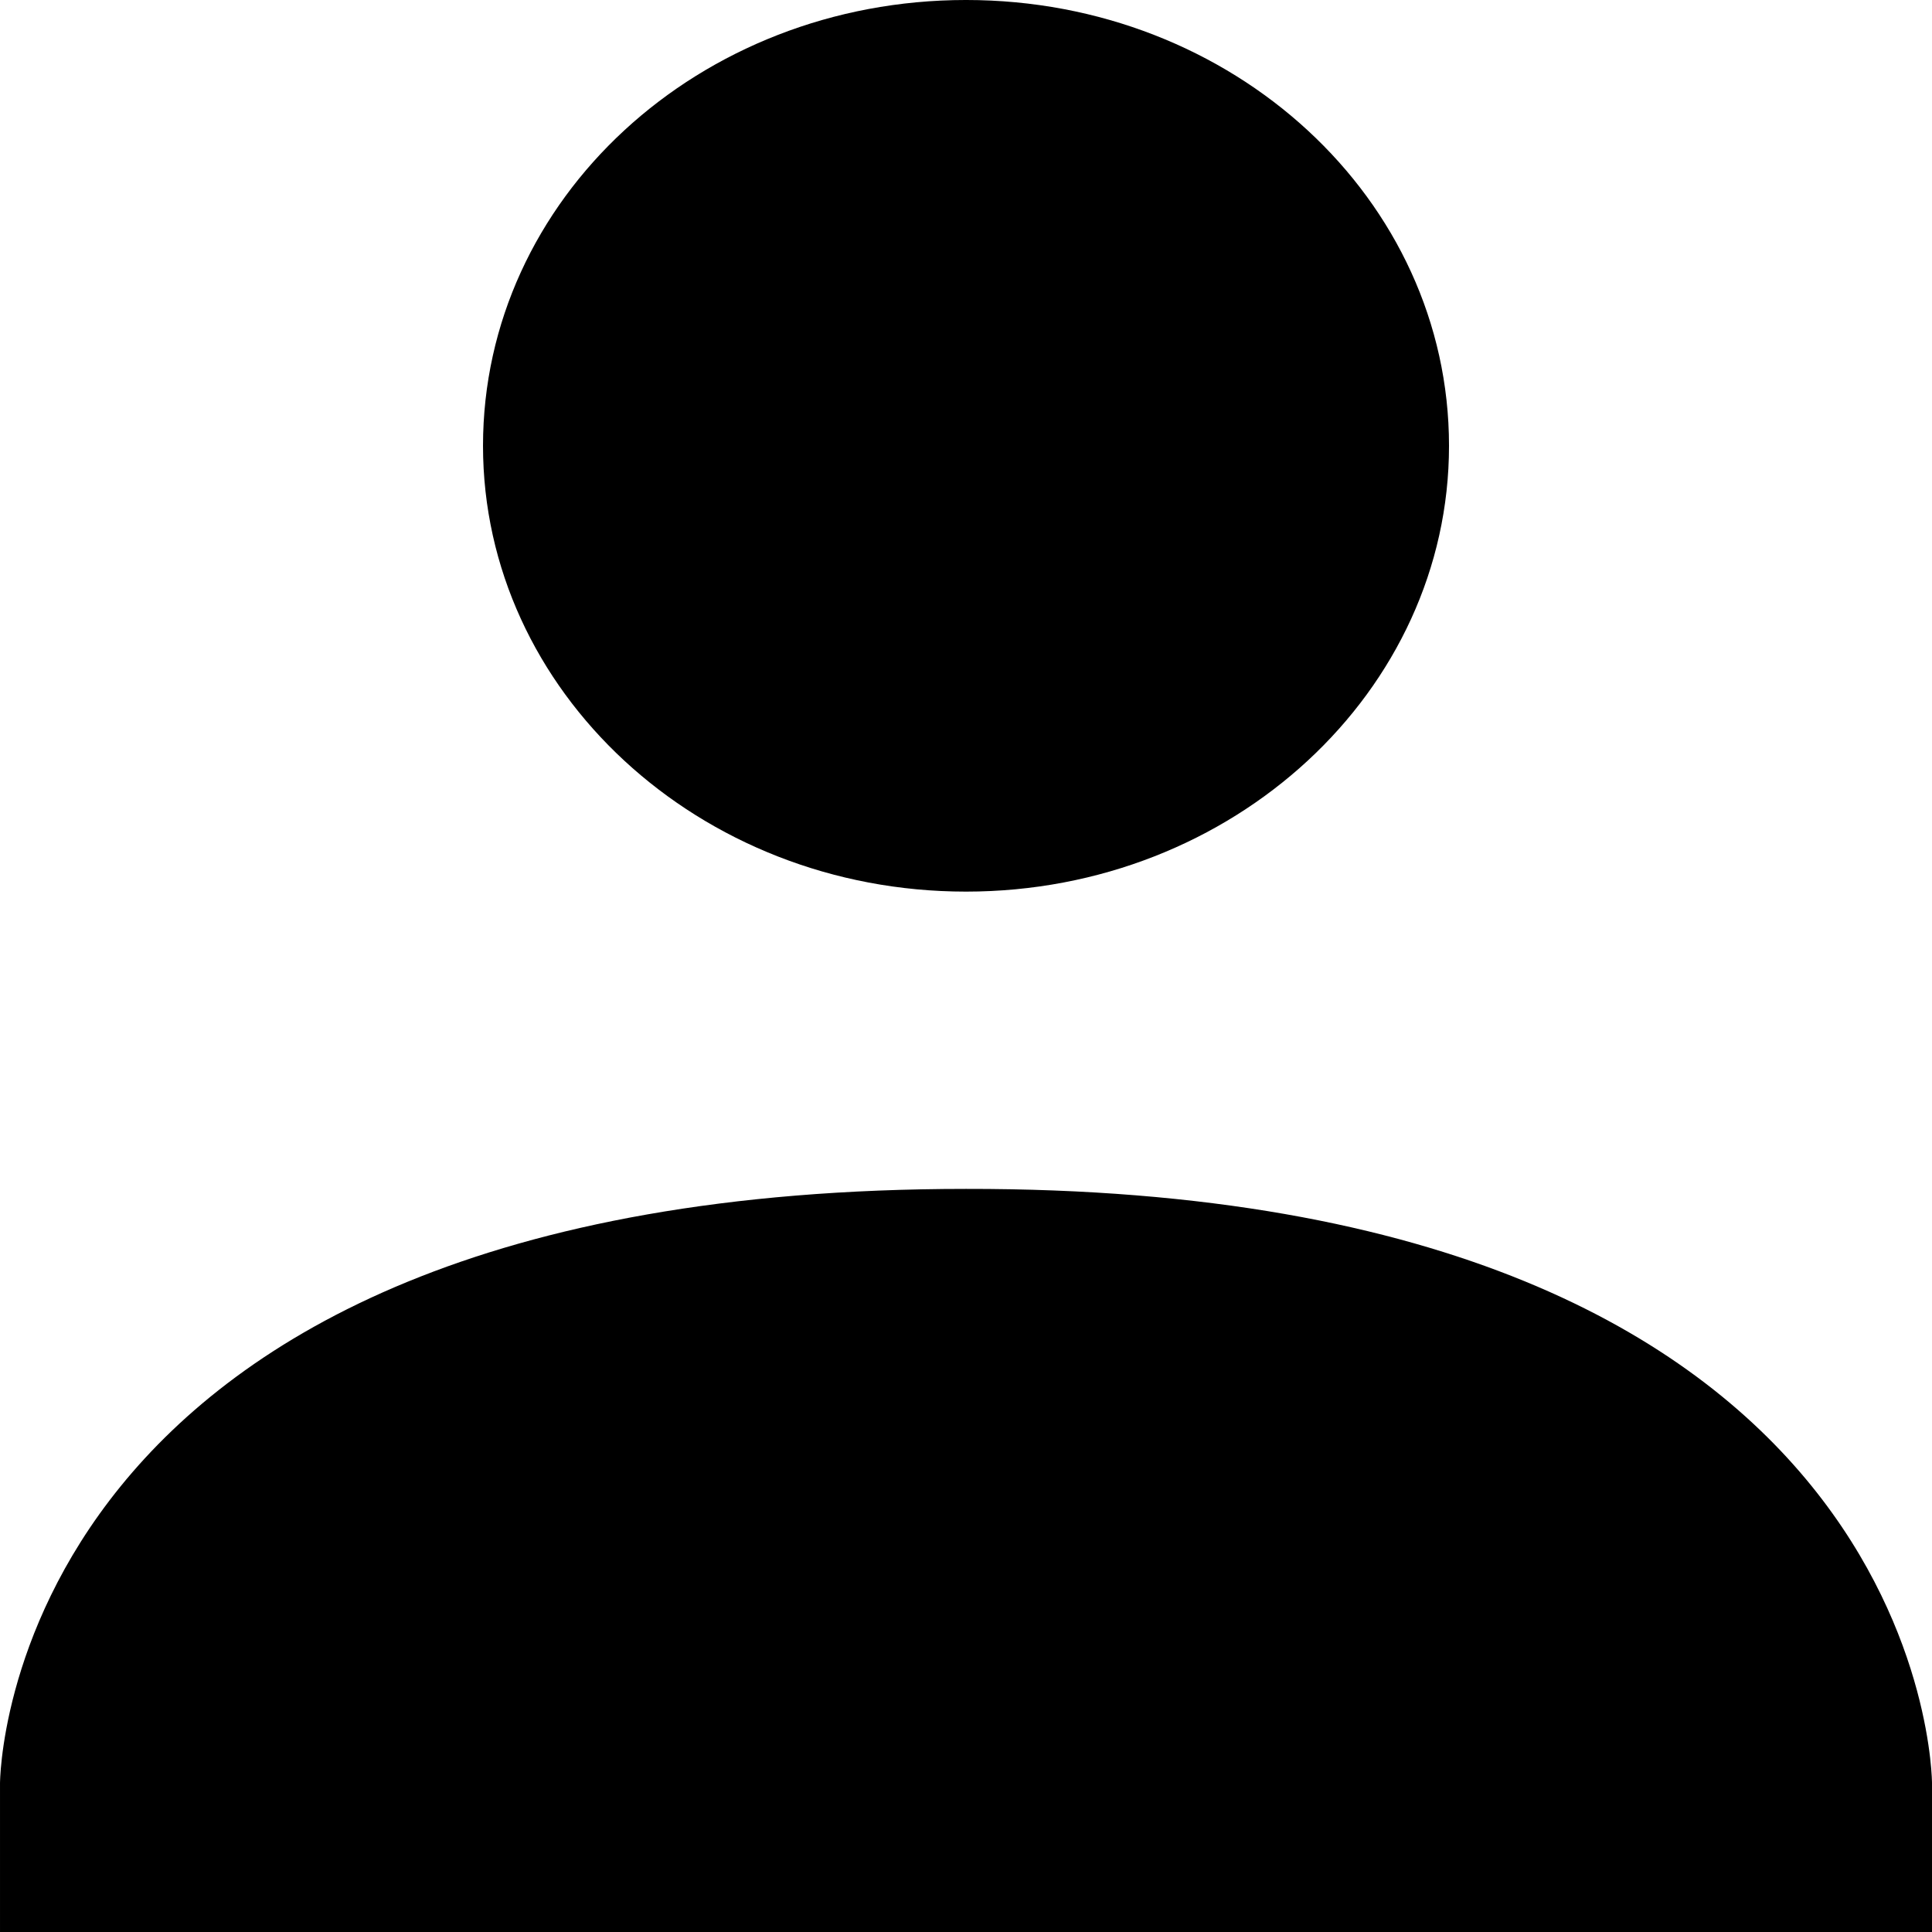
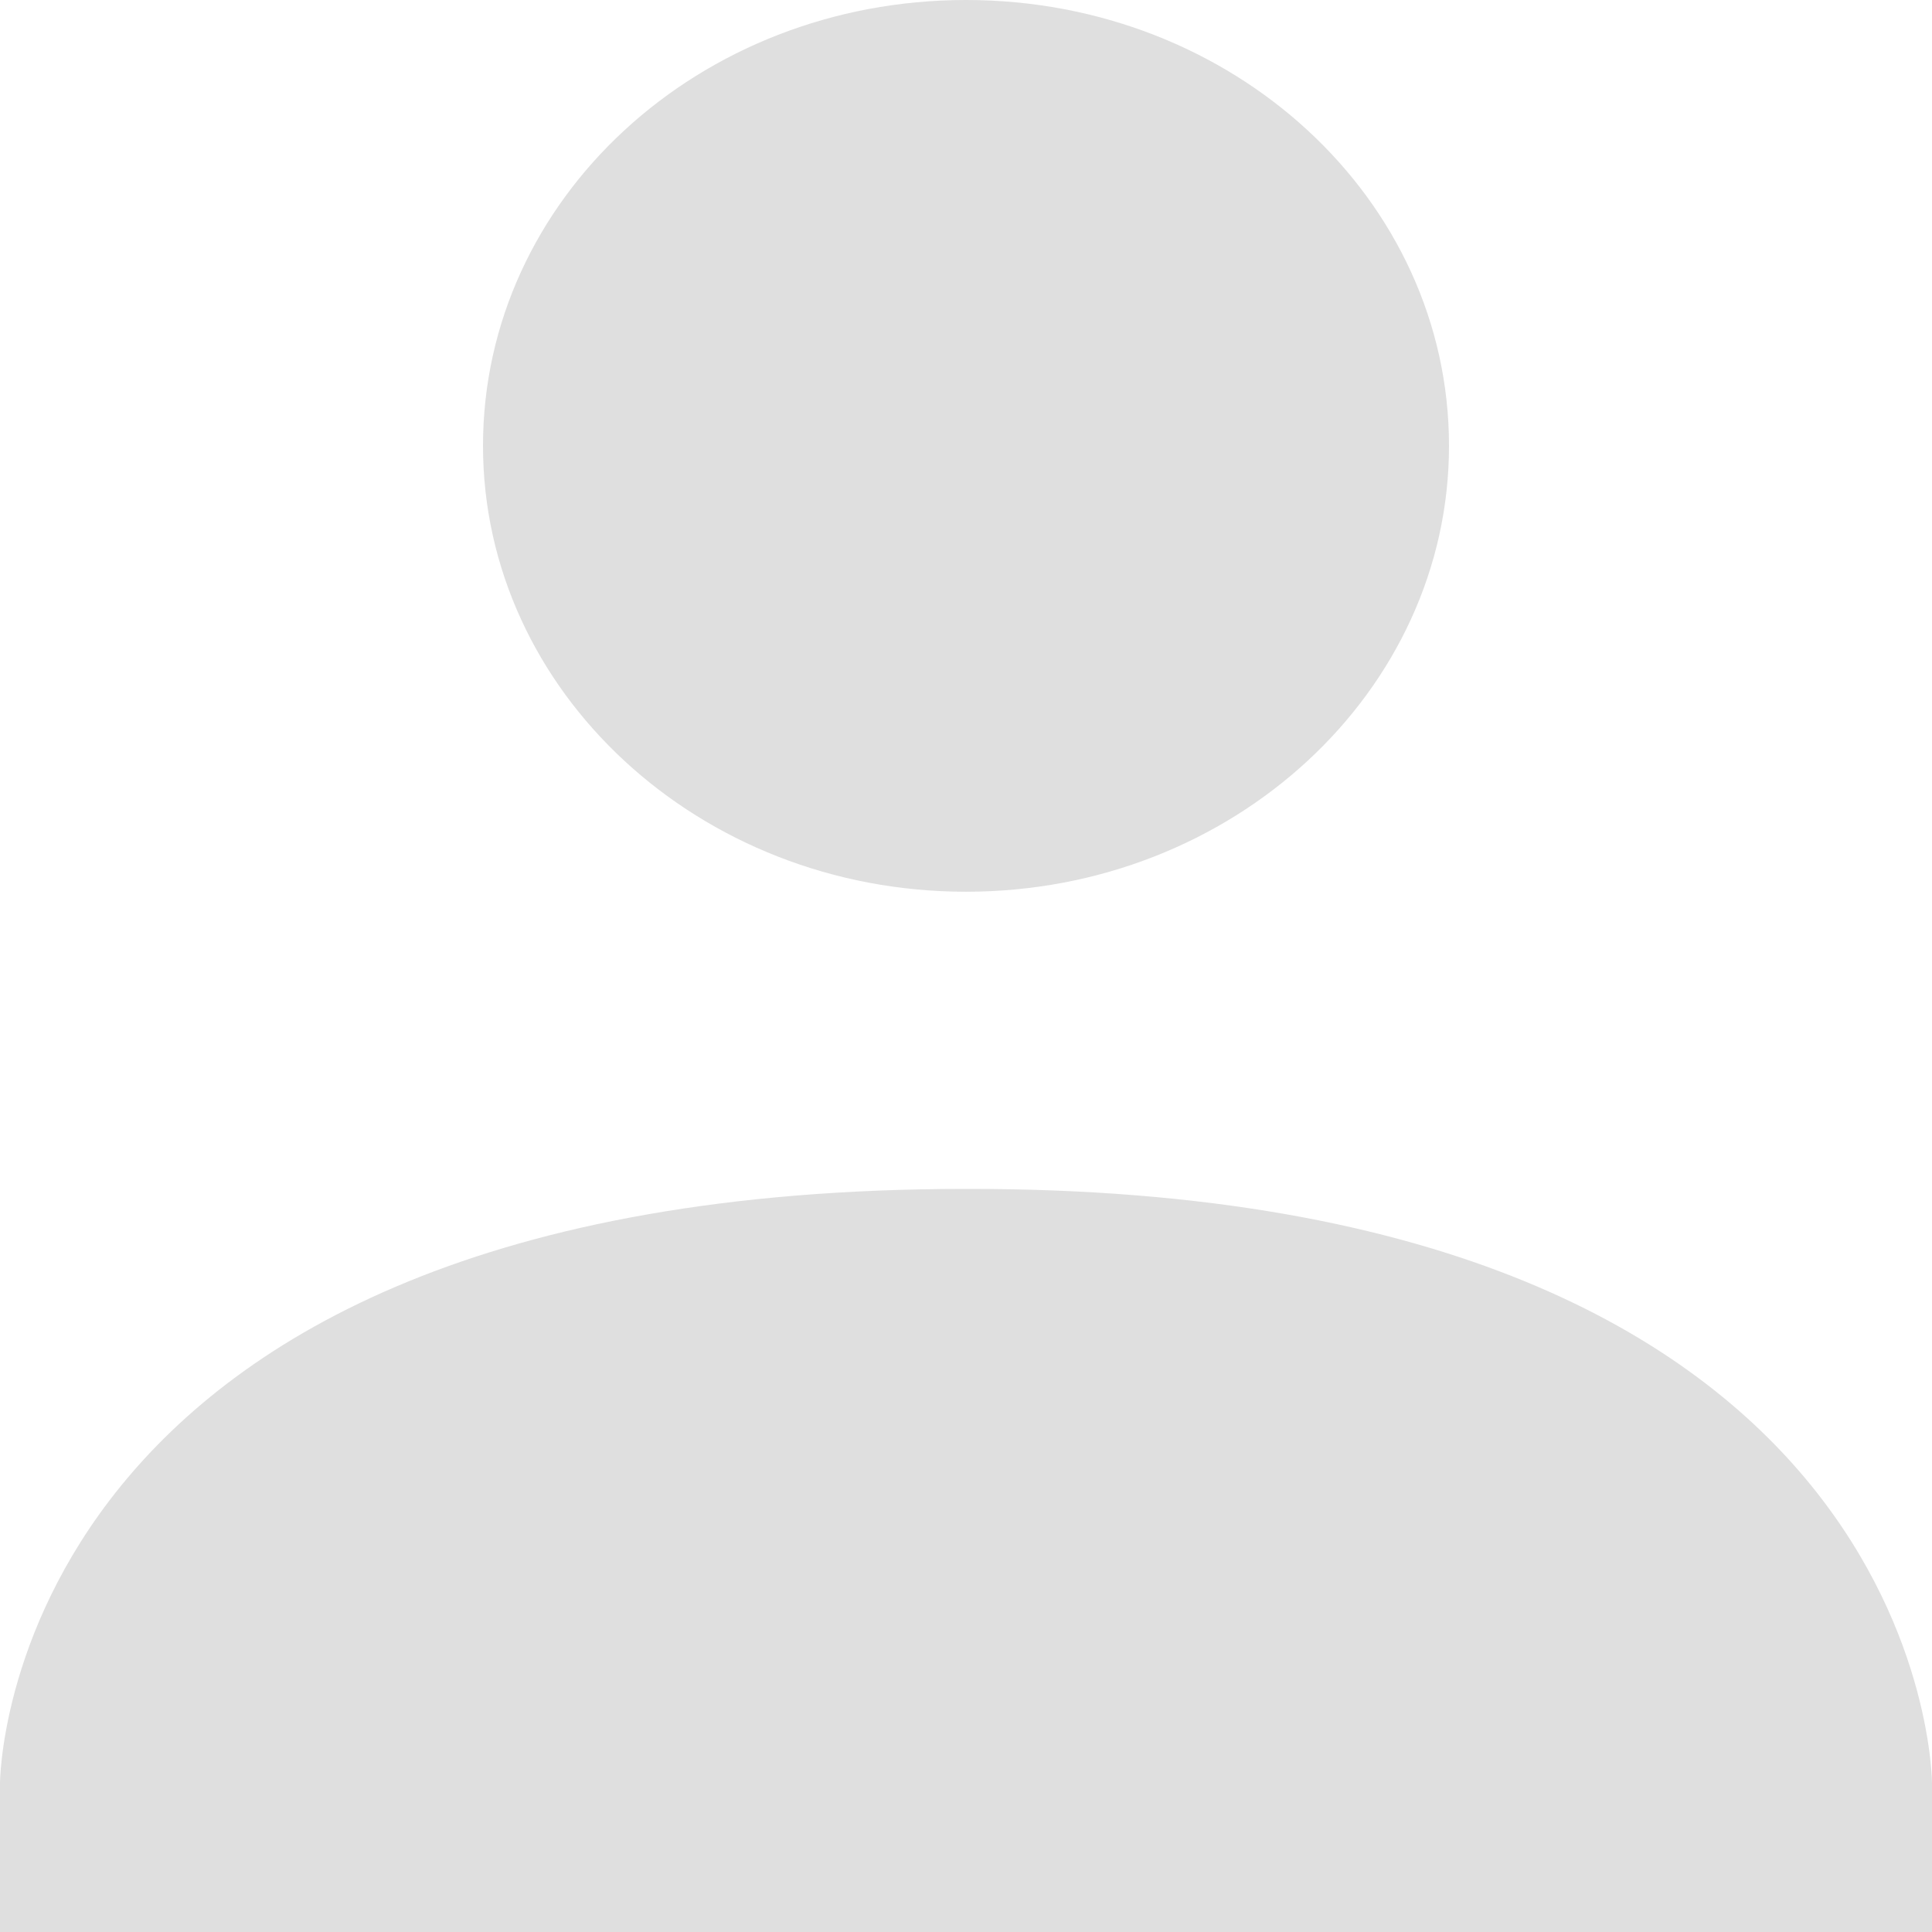
- <svg xmlns="http://www.w3.org/2000/svg" viewBox="0 0 24 24" width="24" height="24">
+ <svg xmlns="http://www.w3.org/2000/svg" width="16" height="16" version="1.1" viewBox="0 0 16 16">
  <defs>
    <style id="current-color-scheme" type="text/css">
-       .ColorScheme-Text { color: currentColor; }
+       .ColorScheme-Text { color:#dfdfdf; }
    </style>
  </defs>
-   <g id="layer1" transform="translate(-687.5879,-1639.461)">
-     <path style="fill:currentColor;stroke-width:1.922" class="ColorScheme-Text" d="m 699.588,1639.461 c 3.32,0 6,2.474 6,5.538 0,3.046 -2.68,5.538 -6,5.538 -3.32,0 -6,-2.492 -6,-5.538 0,-3.065 2.68,-5.538 6,-5.538 z m 0,14.769 c 12,-0.018 12,7.385 12,7.385 v 1.846 h -24 v -1.846 c 0,0 0,-7.385 12,-7.385 z" id="path1-1" />
-   </g>
+   <path style="fill:currentColor" class="ColorScheme-Text" d="M 8,0 C 10.213,0 12,1.649 12,3.692 C 12,5.723 10.213,7.385 8,7.385 C 5.787,7.385 4,5.723 4,3.692 C 4,1.649 5.787,0 8,0 Z M 8,9.846 C 16,9.834 16,14.769 16,14.769 V 16 H 0 V 14.769 C 0,14.769 0,9.846 8,9.846 Z" />
</svg>
